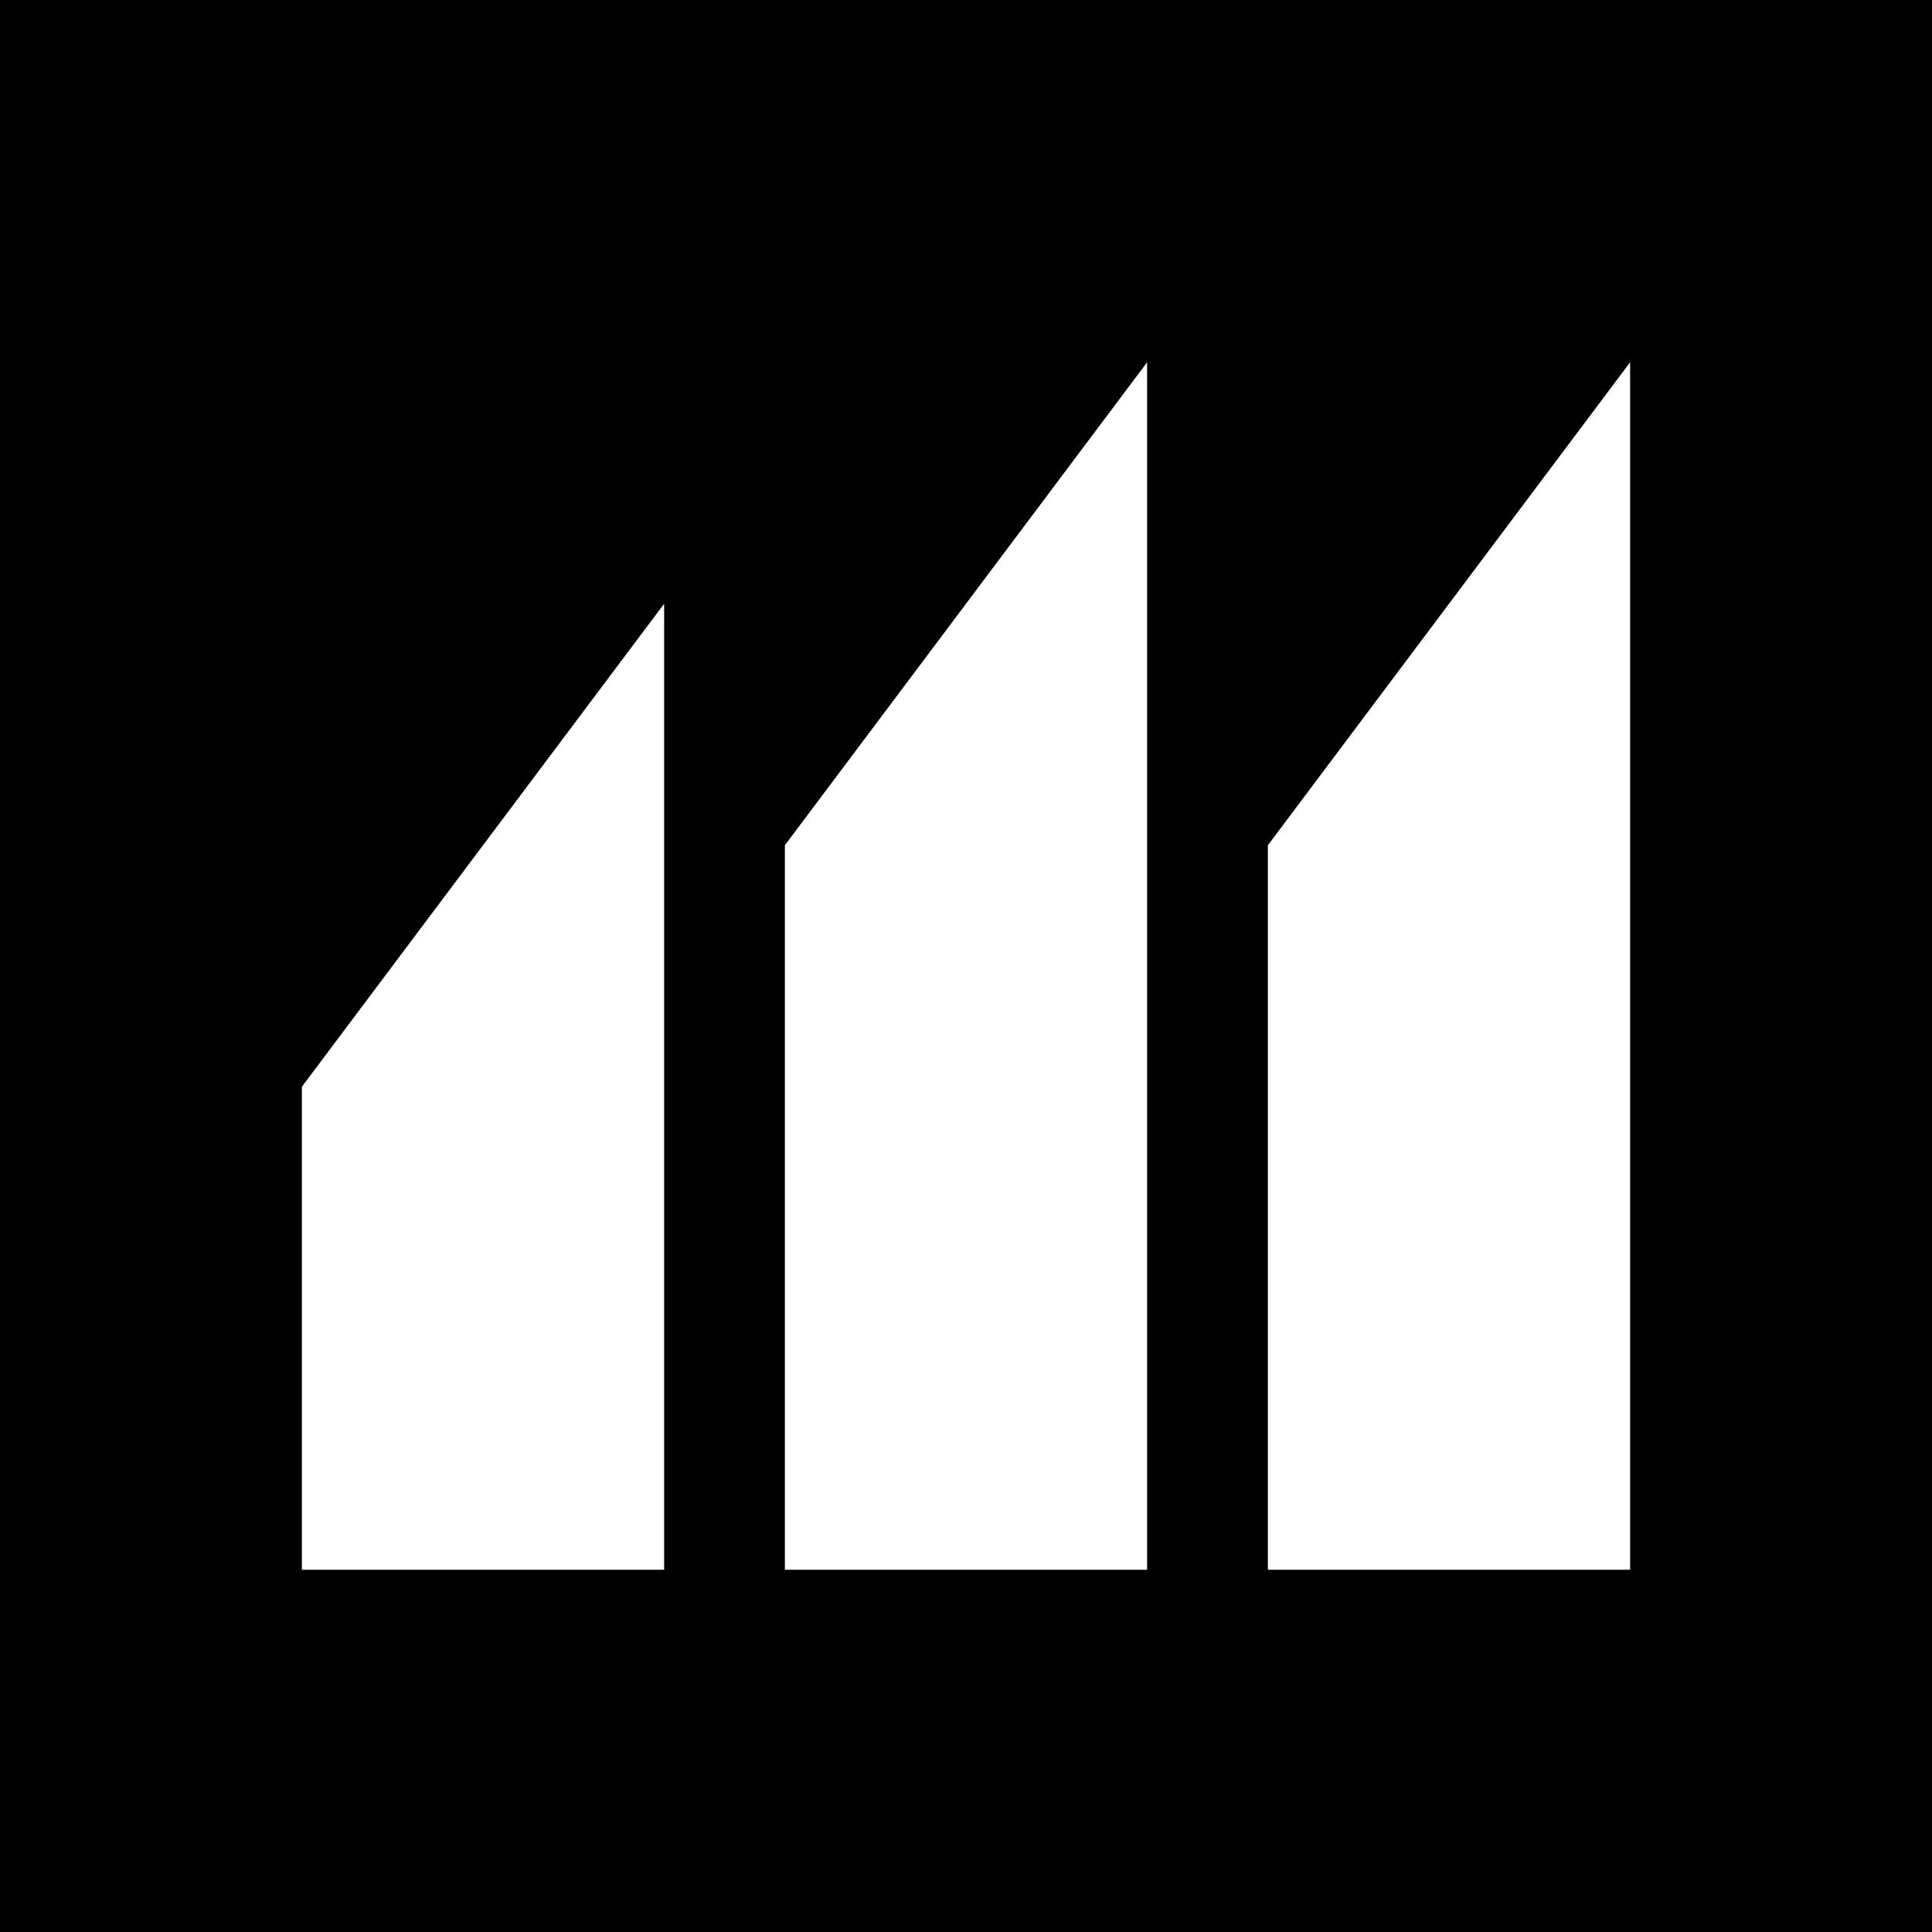
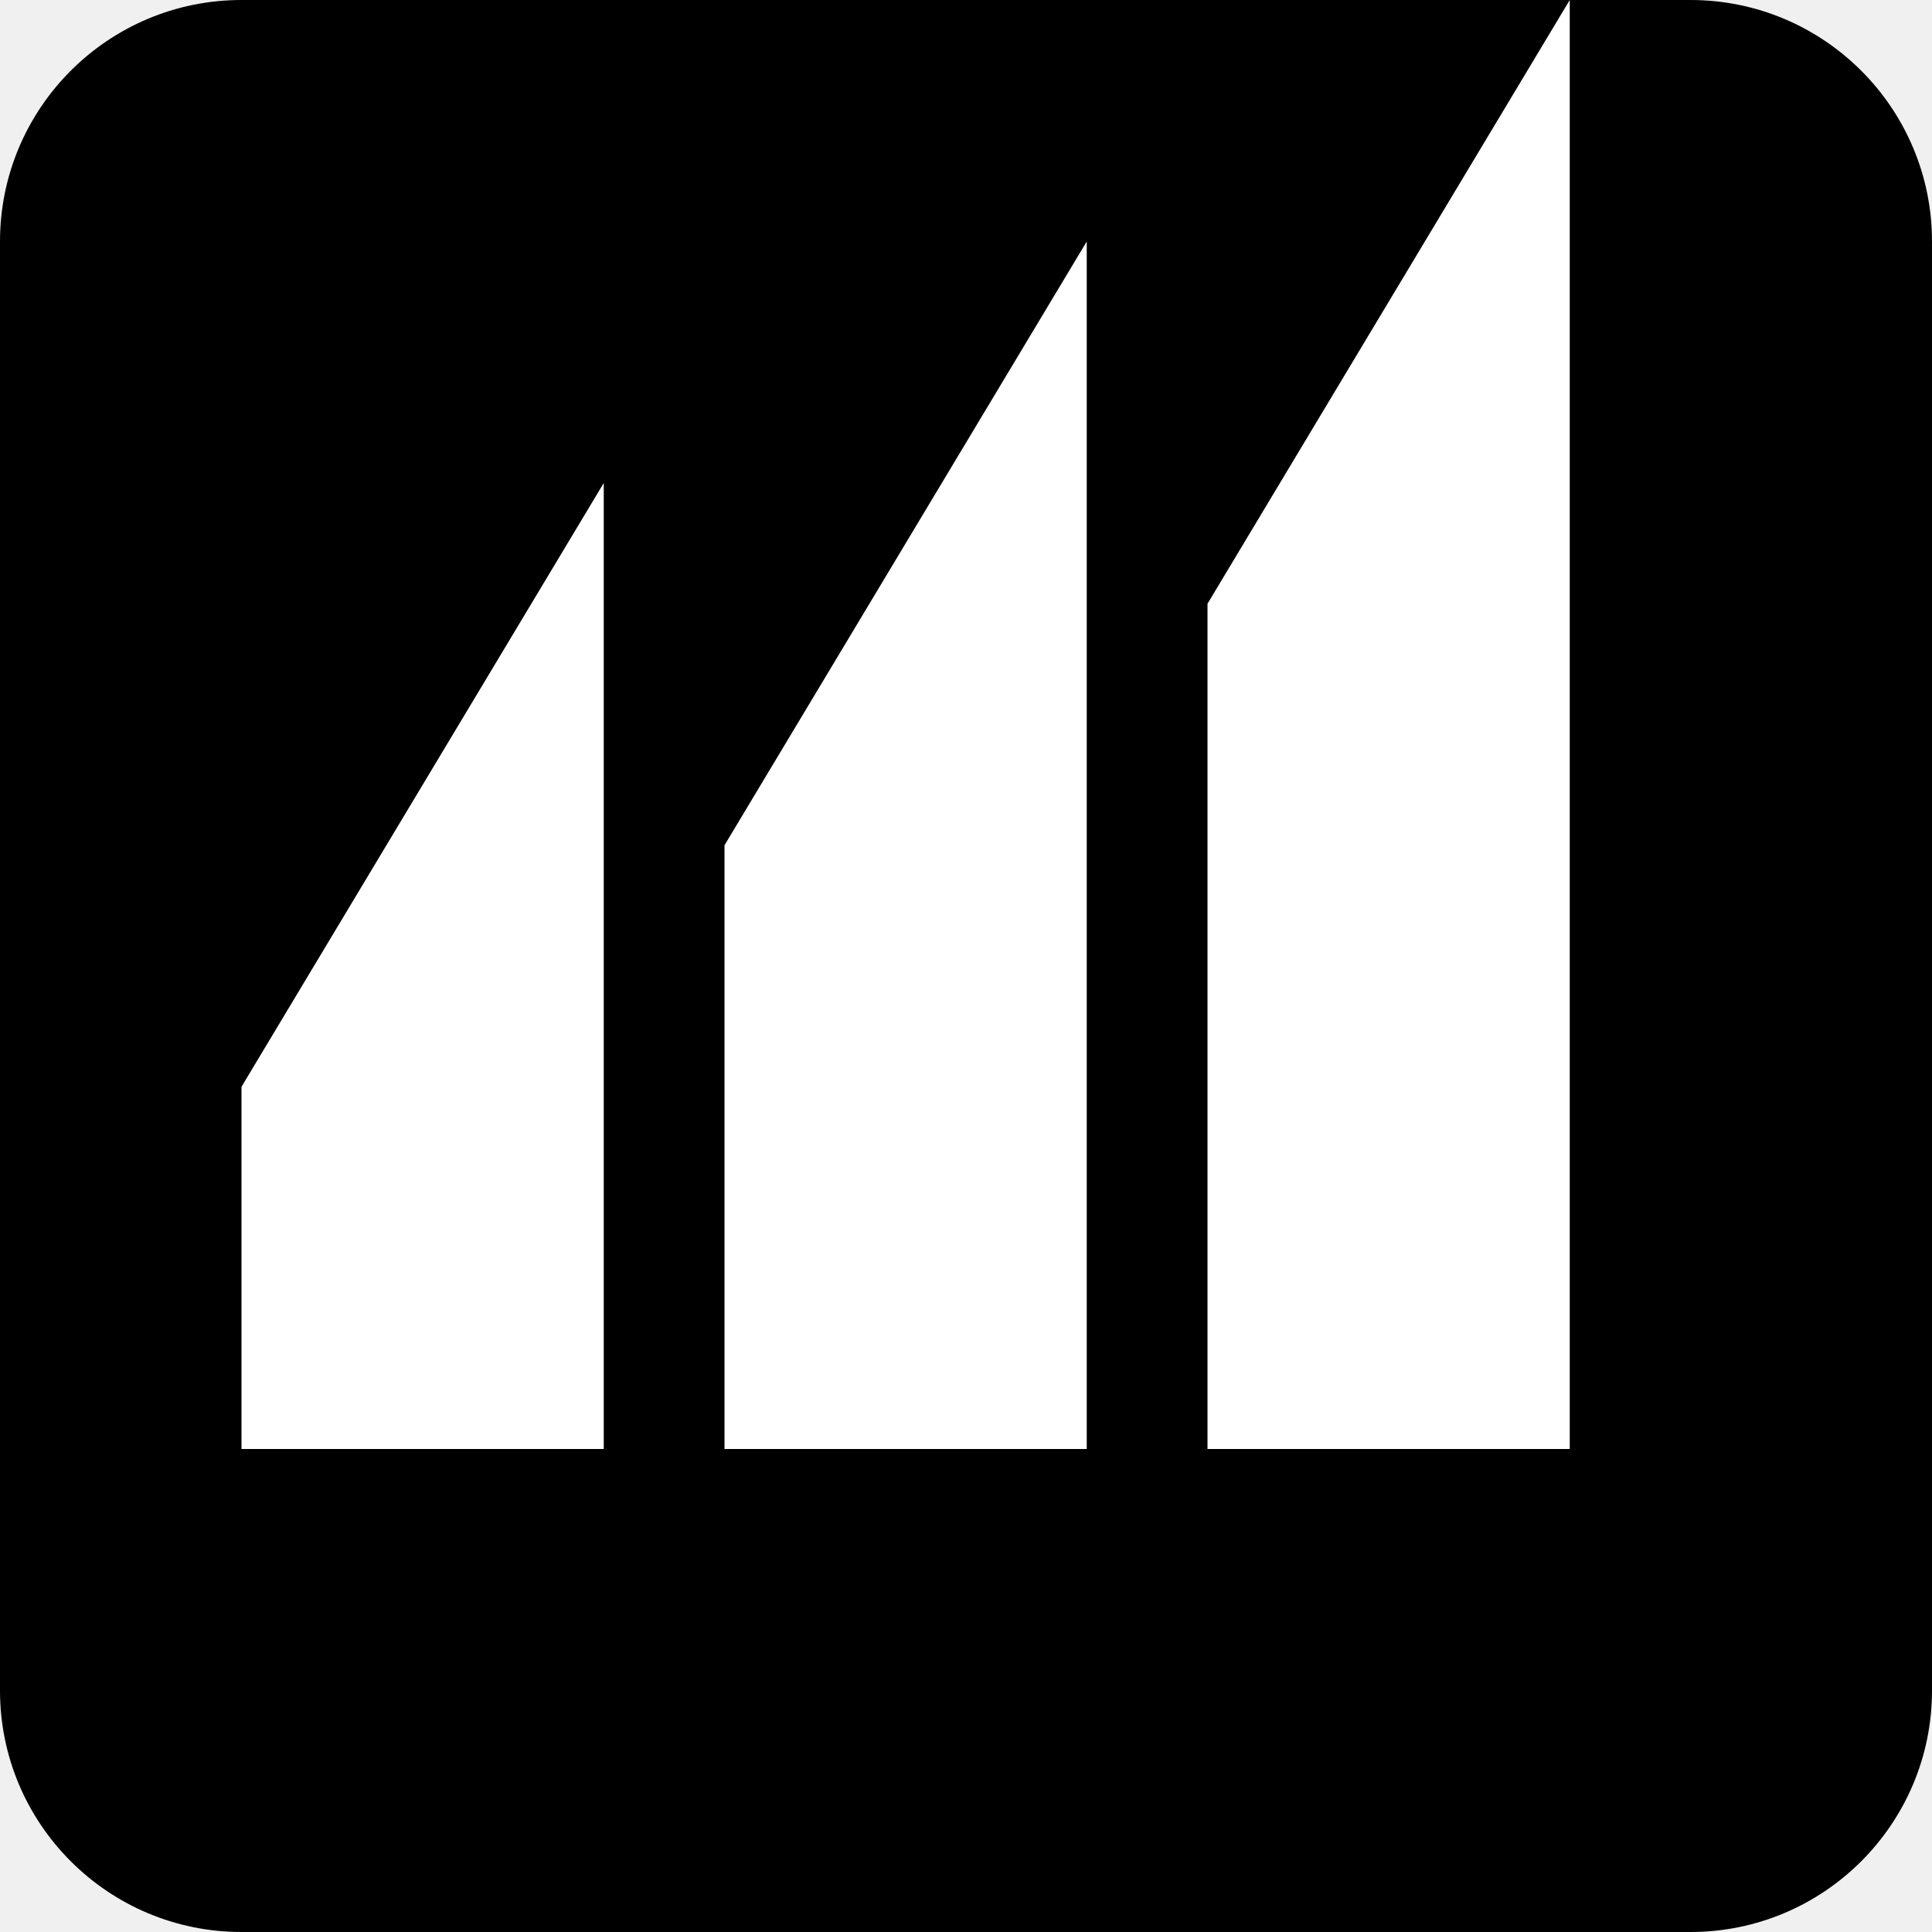
<svg xmlns="http://www.w3.org/2000/svg" viewBox="0 0 32 32">
-   <rect width="32" height="32" fill="#000" />
-   <g fill="#fff" transform="translate(5,6)">
-     <polygon points="0,20 0,12 6,4 6,20" />
-     <polygon points="8,20 8,8 14,0 14,20" />
-     <polygon points="16,20 16,8 22,0 22,20" />
+   <rect width="32" height="32" rx="4" fill="#000" />
+   <g fill="#fff">
+     <polygon points="4,24 4,18 10,8 10,24" />
+     <polygon points="12,24 12,14 18,4 18,24" />
+     <polygon points="20,24 20,10 26,0 26,24" />
  </g>
</svg>
